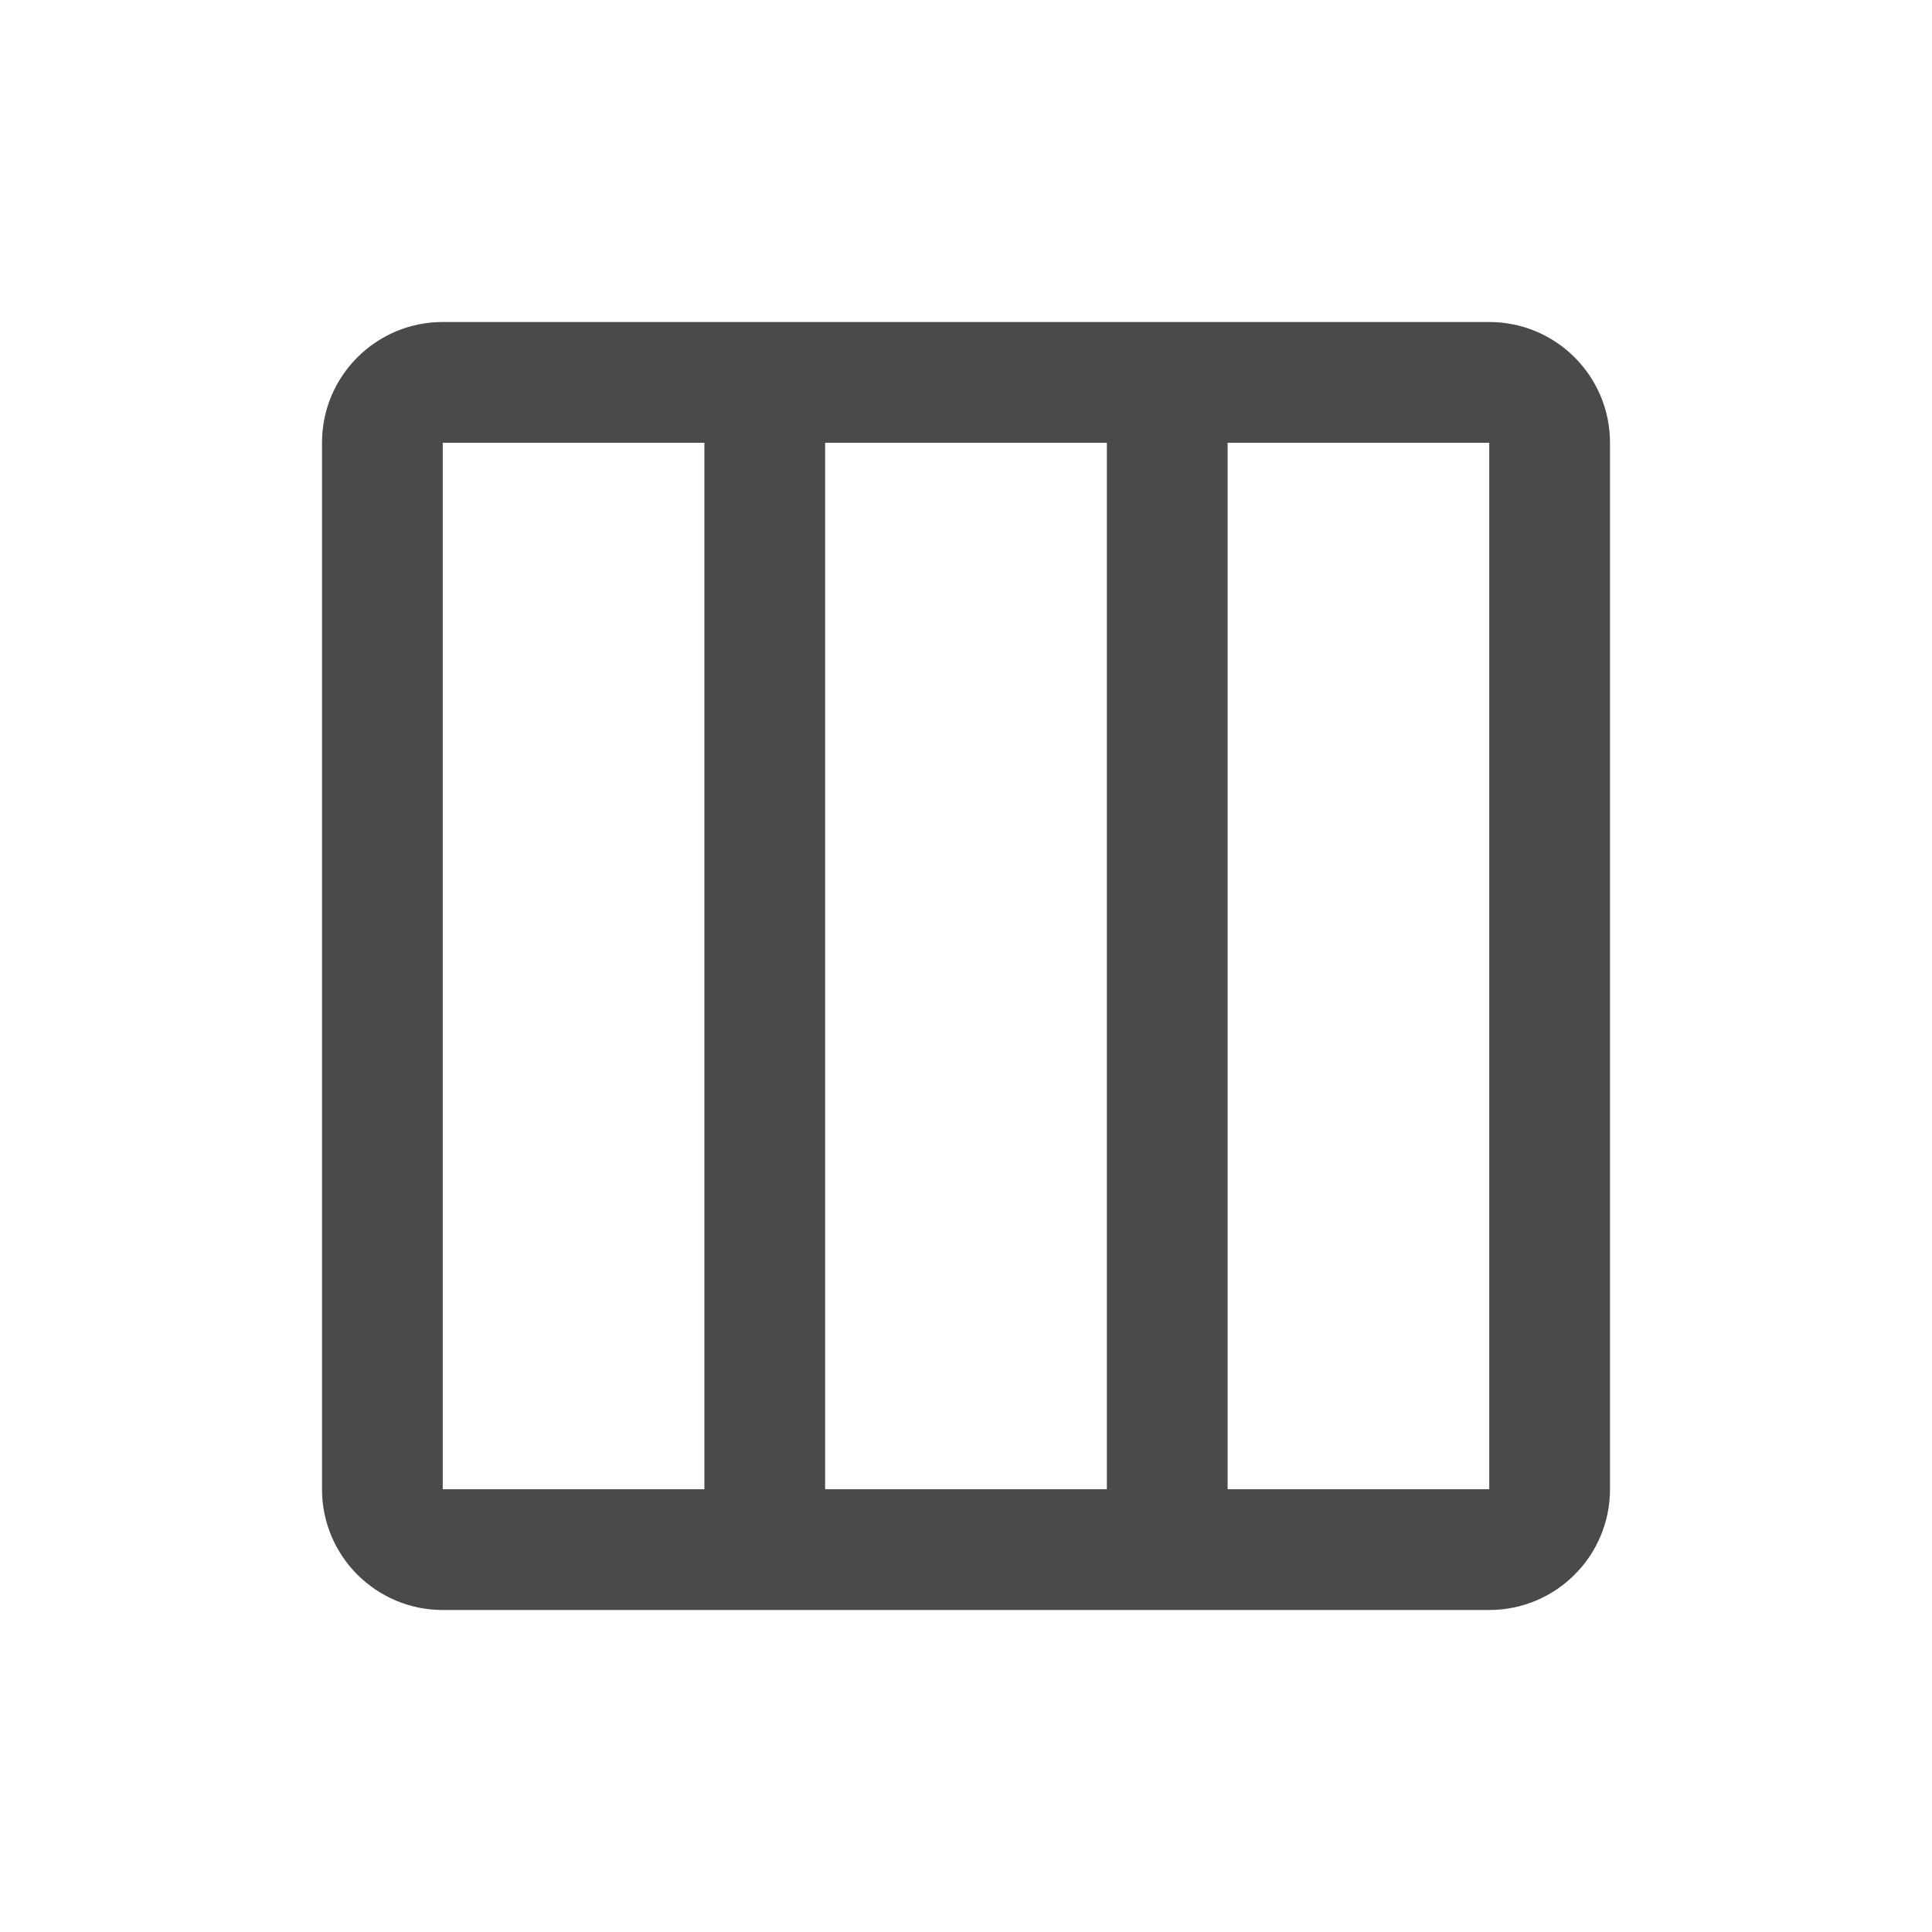
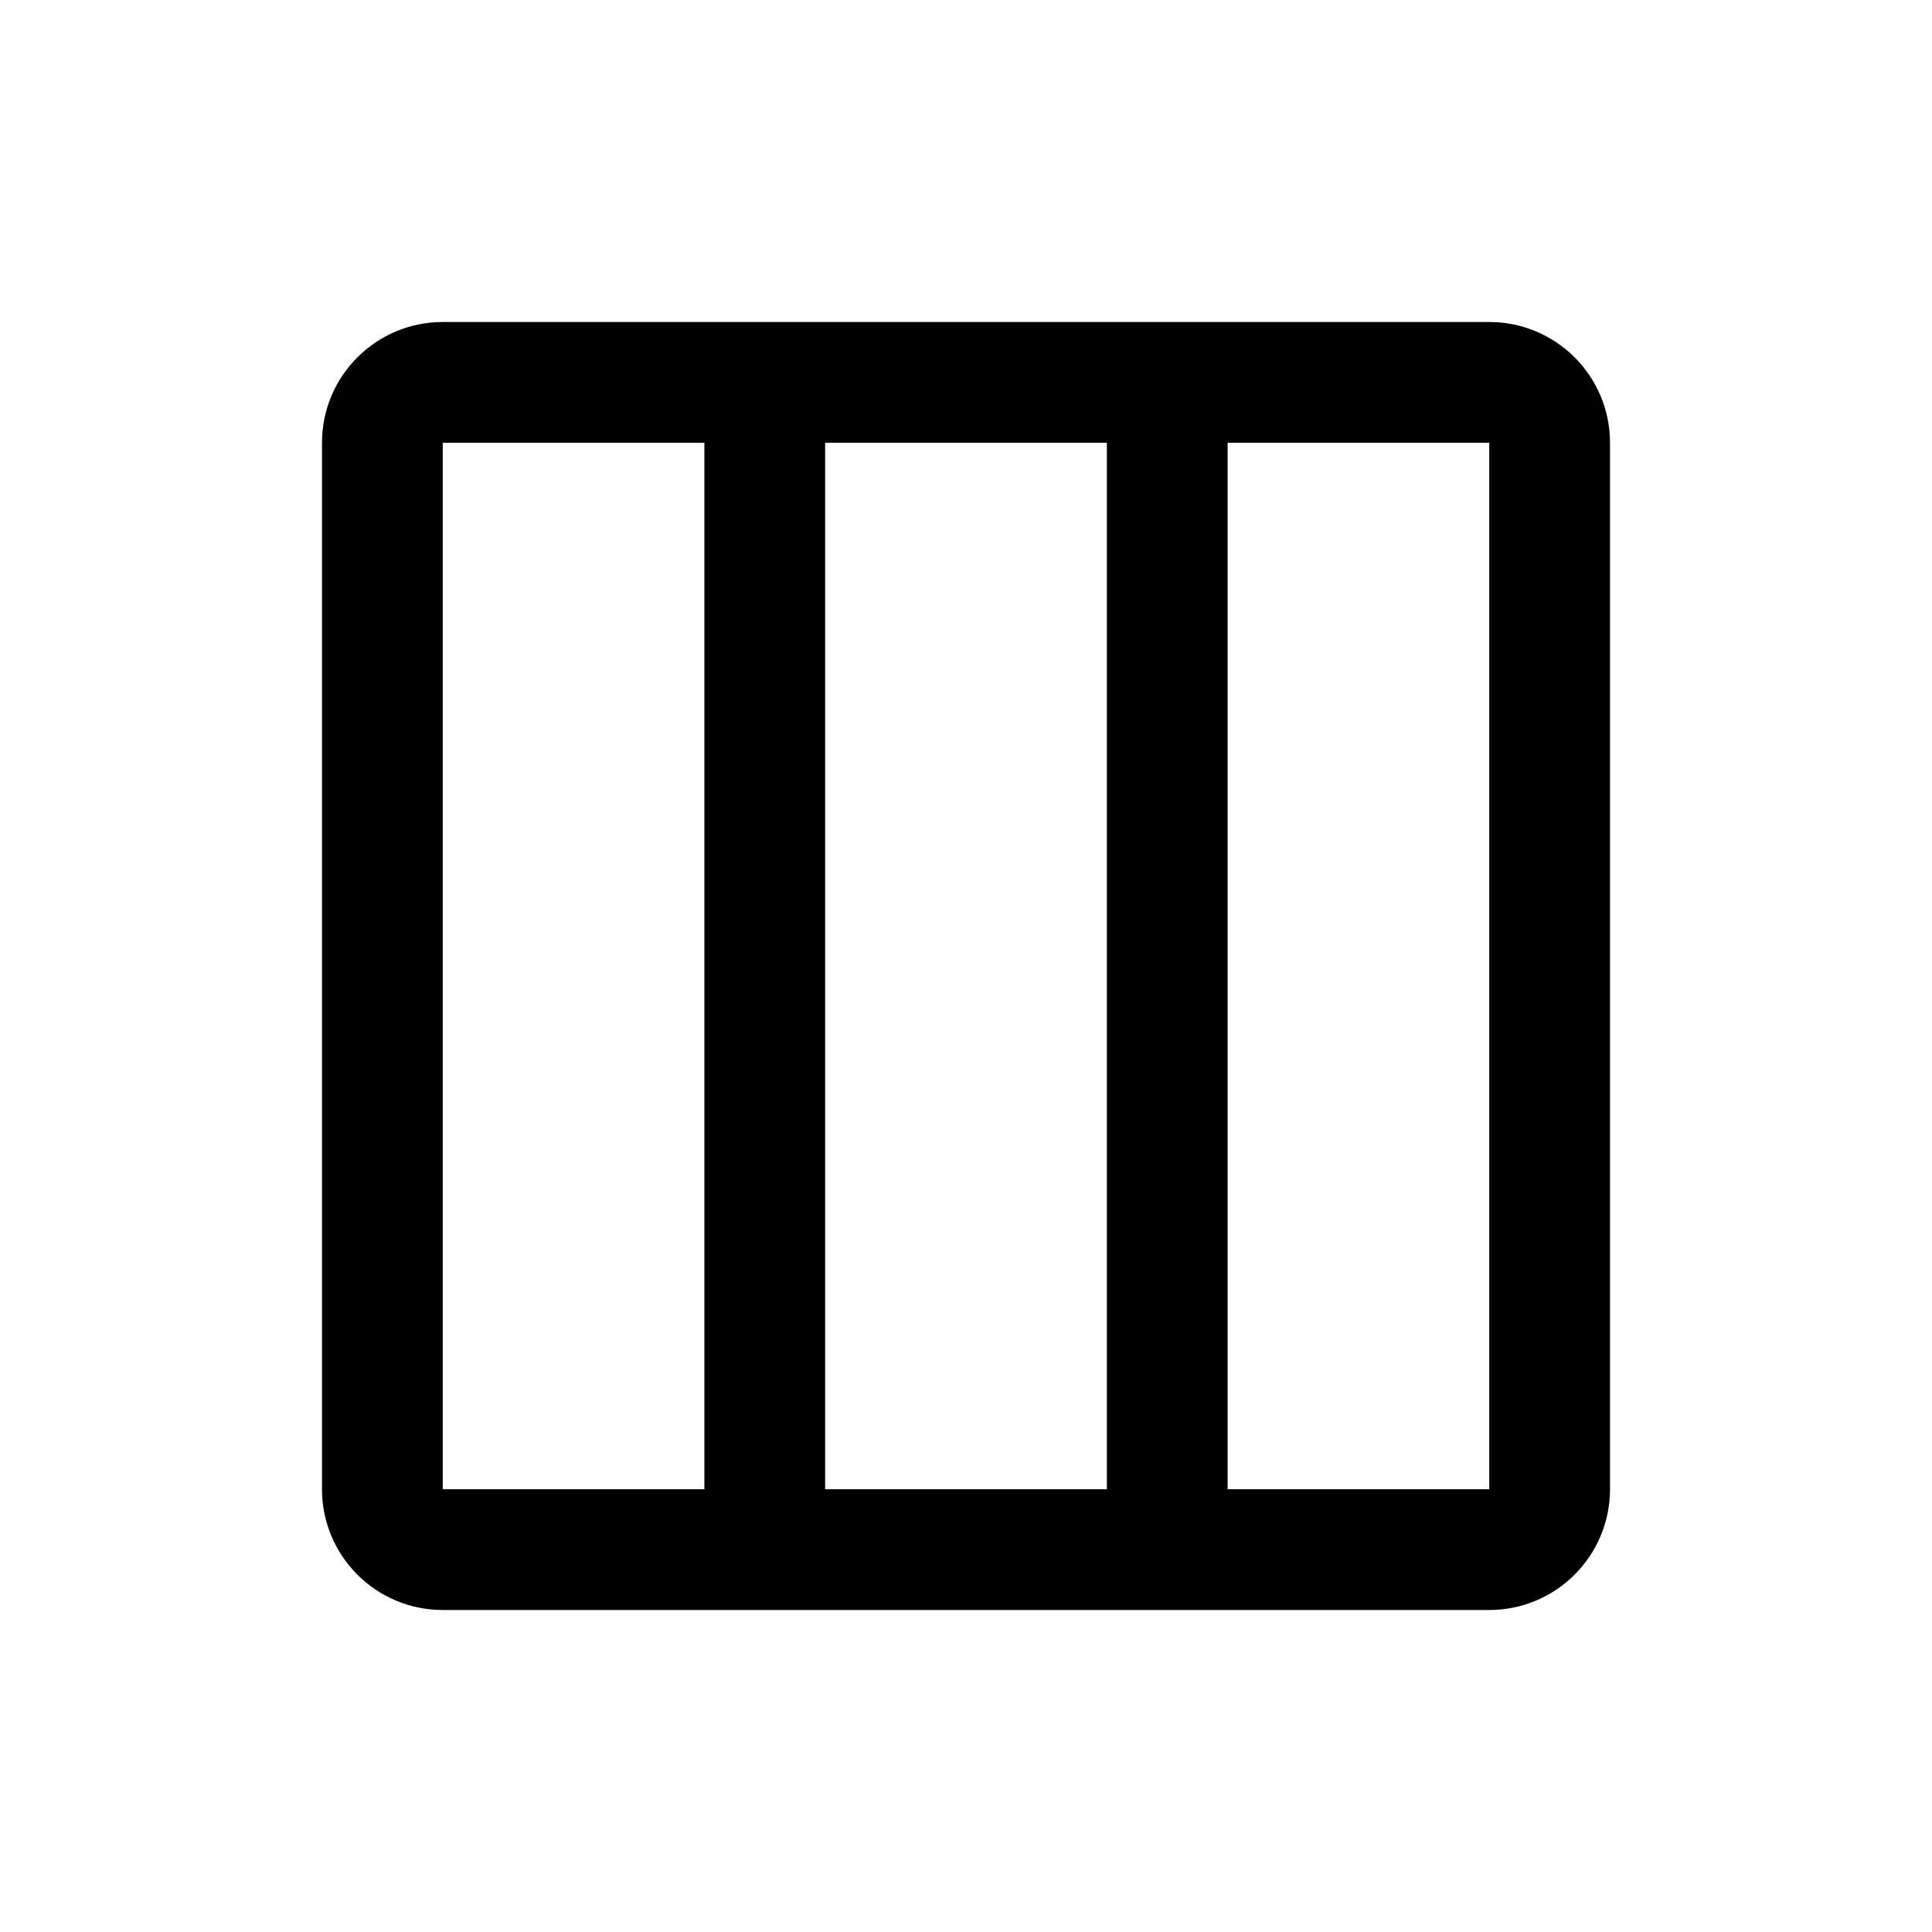
<svg xmlns="http://www.w3.org/2000/svg" t="1657161075026" class="icon" viewBox="0 0 1024 1024" version="1.1" p-id="6242" width="200" height="200">
  <defs>
    <style type="text/css">@font-face { font-family: feedback-iconfont; src: url("//at.alicdn.com/t/font_1031158_u69w8yhxdu.woff2?t=1630033759944") format("woff2"), url("//at.alicdn.com/t/font_1031158_u69w8yhxdu.woff?t=1630033759944") format("woff"), url("//at.alicdn.com/t/font_1031158_u69w8yhxdu.ttf?t=1630033759944") format("truetype"); }
</style>
  </defs>
-   <path d="M234.667 853.333a64 64 0 0 1-64-64V234.667a64 64 0 0 1 64-64h554.667a64 64 0 0 1 64 64v554.667a64 64 0 0 1-64 64H234.667z m138.667-618.667H234.667v554.667h138.667V234.667z m213.333 0h-149.333v554.667h149.333V234.667z m202.667 0h-138.667v554.667H789.333V234.667z" p-id="6243" fill="#494a4c" />
+   <path d="M234.667 853.333a64 64 0 0 1-64-64V234.667a64 64 0 0 1 64-64h554.667a64 64 0 0 1 64 64v554.667a64 64 0 0 1-64 64H234.667z m138.667-618.667H234.667v554.667h138.667V234.667z m213.333 0h-149.333v554.667h149.333V234.667z m202.667 0h-138.667v554.667H789.333V234.667z" p-id="6243" />
</svg>
